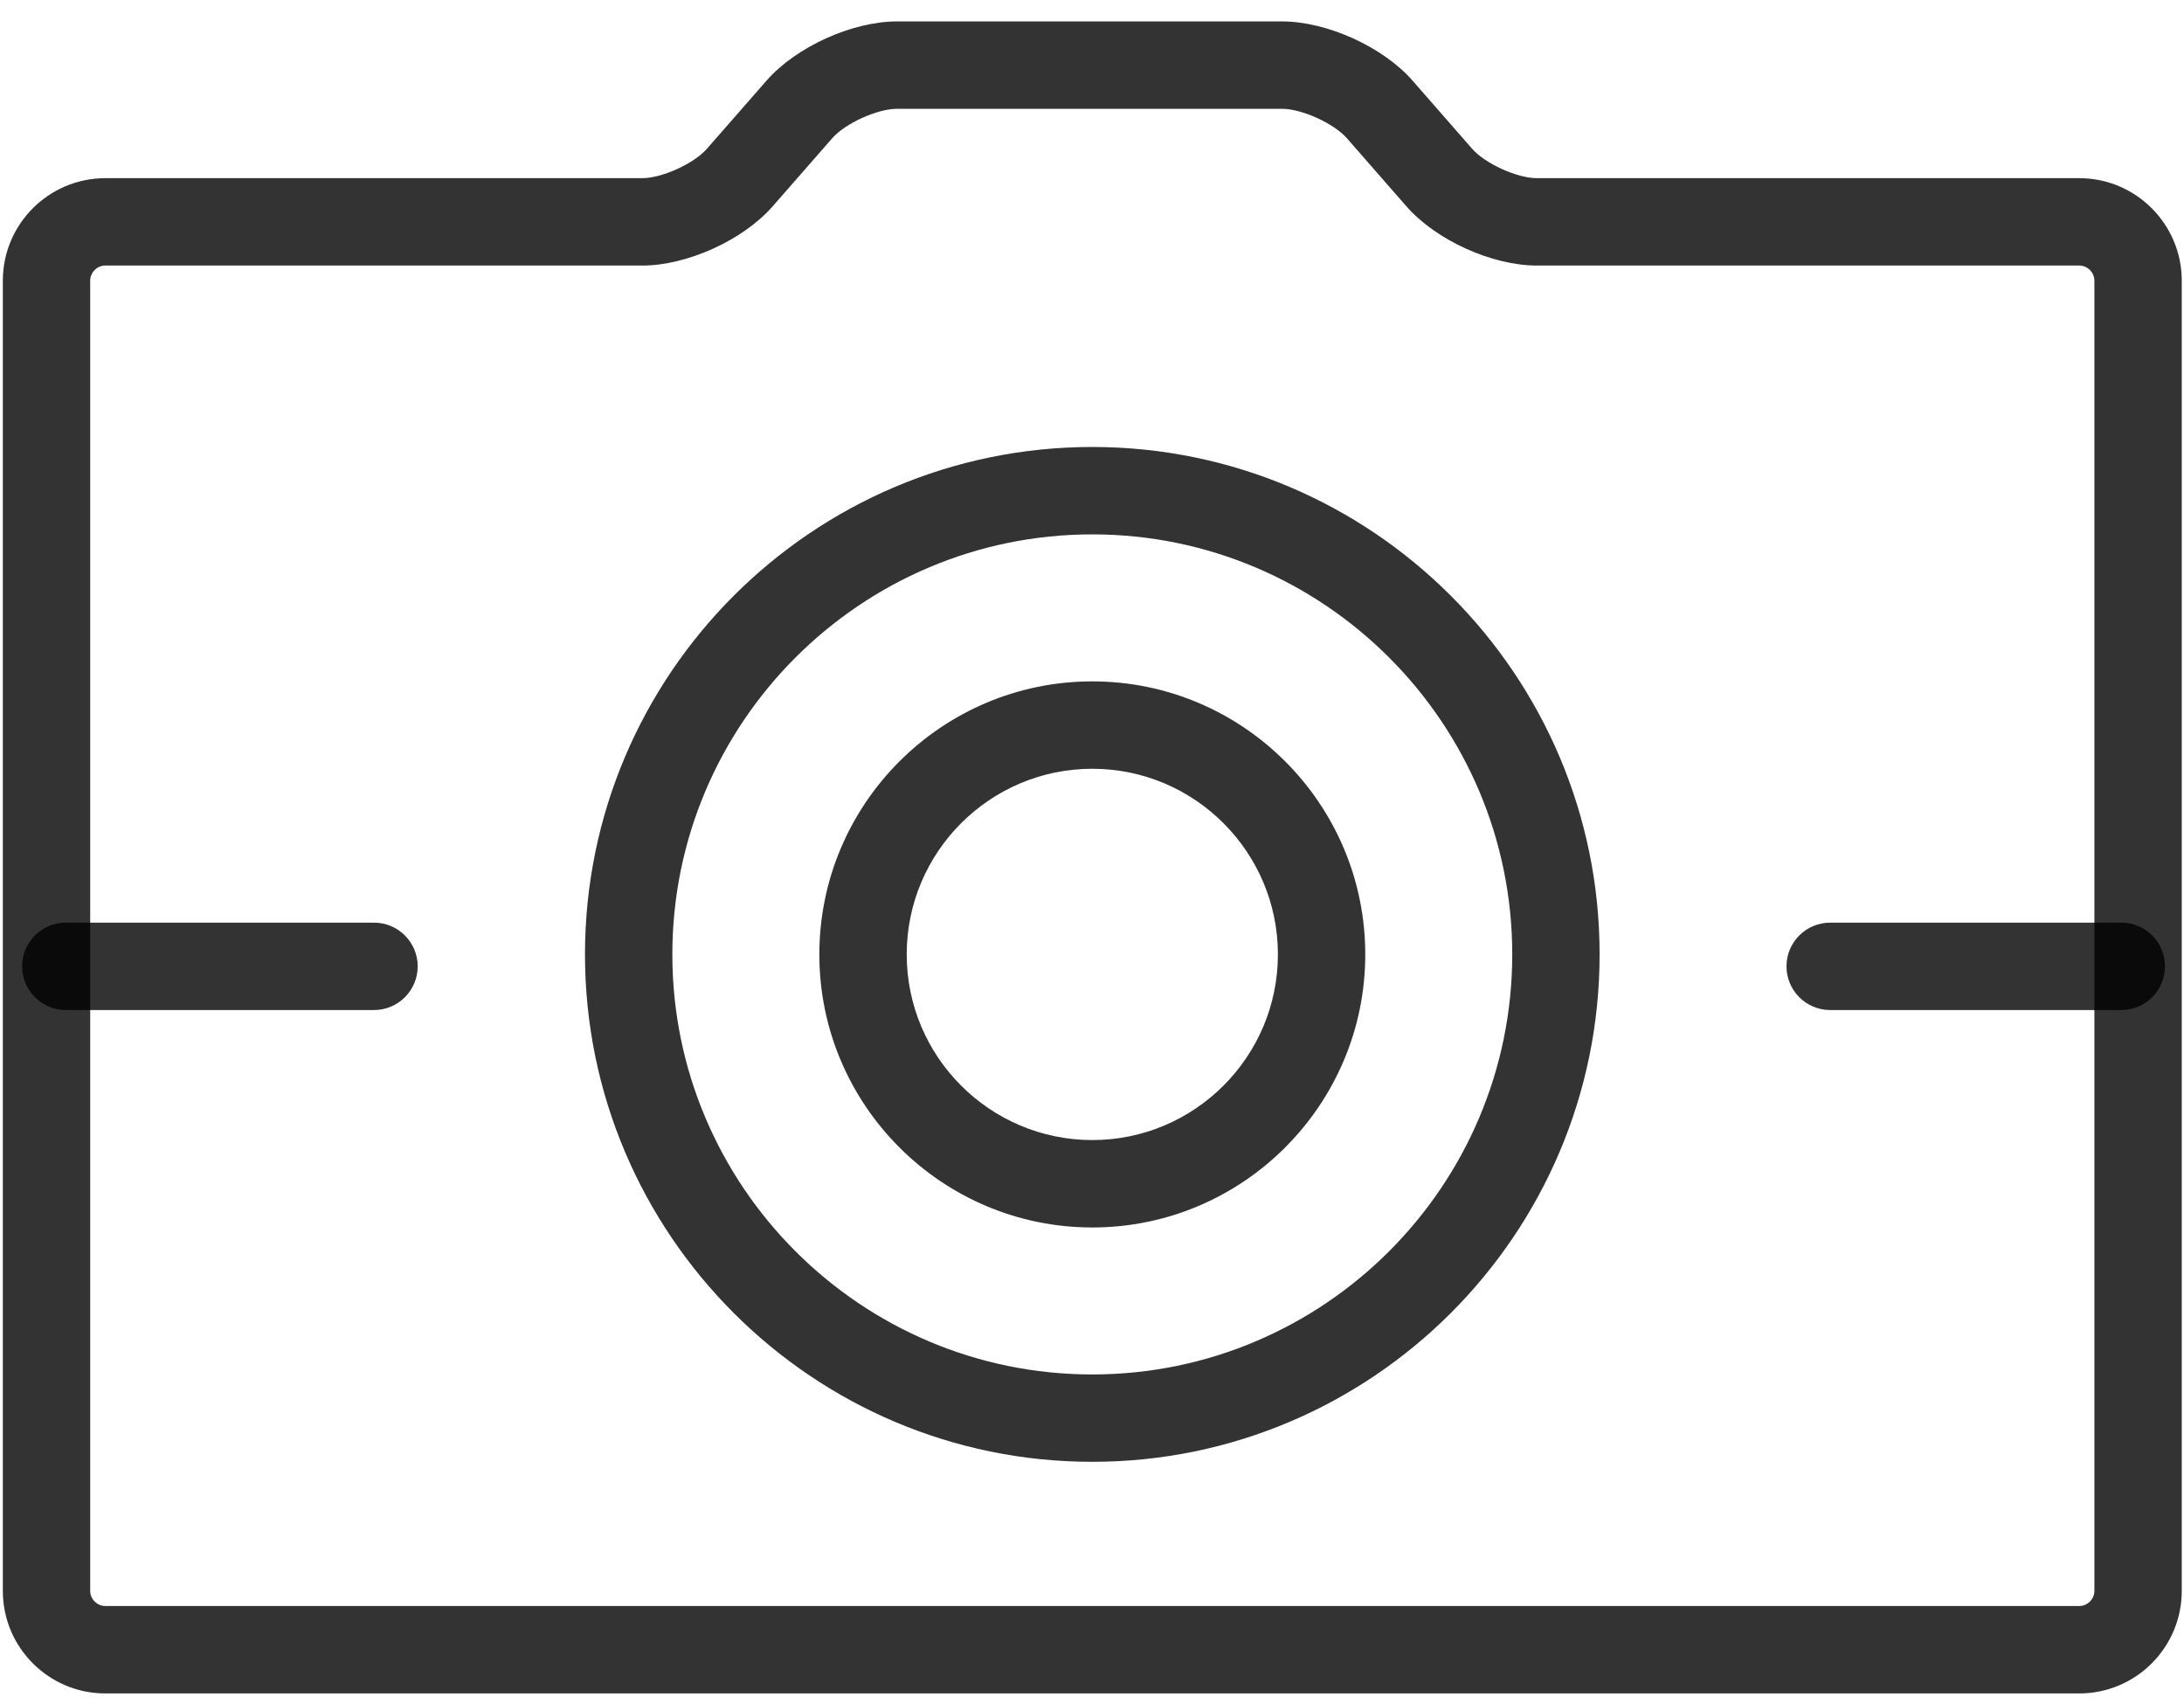
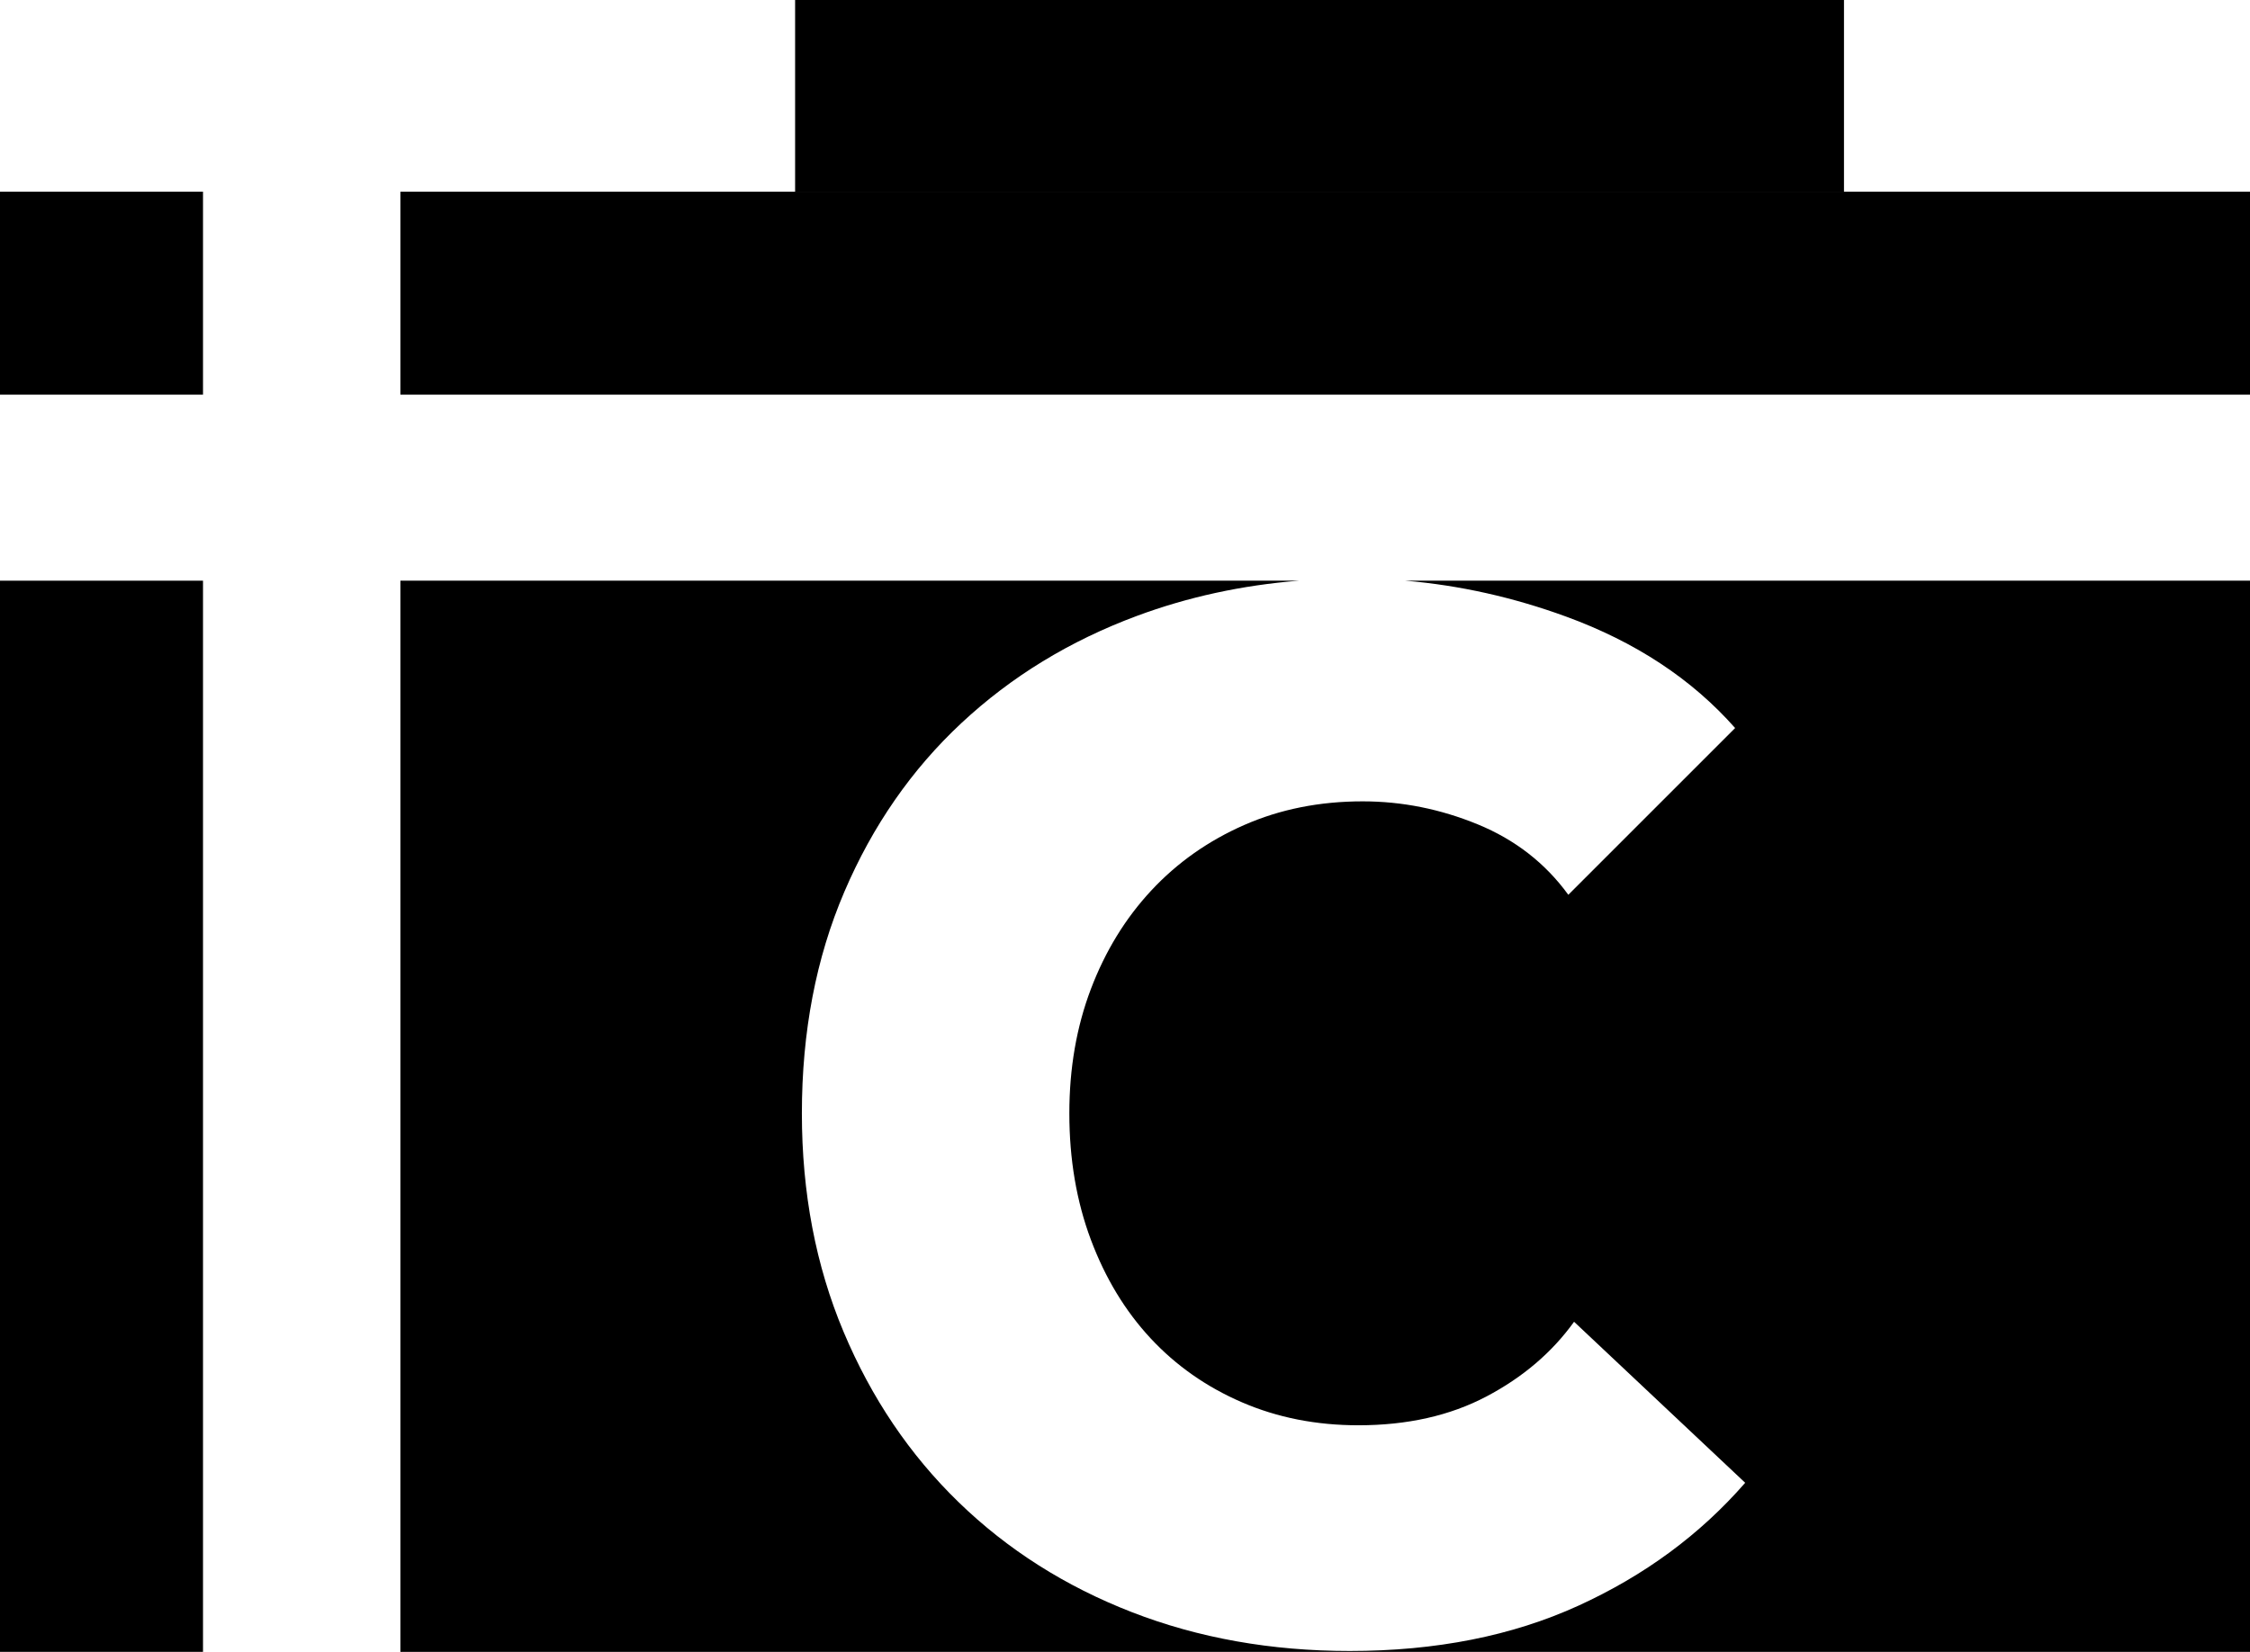
- <svg xmlns="http://www.w3.org/2000/svg" width="100px" height="78px" viewBox="0 0 100 78" version="1.1">
+ <svg xmlns="http://www.w3.org/2000/svg" width="399px" height="293px" viewBox="0 0 399 293" version="1.1">
  <defs />
  <g id="Page-1" stroke="none" stroke-width="1" fill="none" fill-rule="evenodd">
-     <g id="logo" fill-opacity="0.8" fill="#000000">
-       <path d="M95.207,77.516 L4.82,77.516 C2.234,77.516 0.13,75.412 0.13,72.826 L0.13,12.846 C0.13,10.26 2.234,8.156 4.82,8.156 L29.407,8.156 C30.307,8.156 31.771,7.491 32.363,6.815 L35.099,3.689 C36.452,2.145 39.017,0.981 41.067,0.981 L58.707,0.981 C60.758,0.981 63.323,2.145 64.676,3.689 L67.41,6.815 C68.003,7.492 69.468,8.156 70.367,8.156 L95.207,8.156 C97.793,8.156 99.897,10.26 99.897,12.846 L99.897,72.825 C99.897,75.412 97.793,77.516 95.207,77.516 L95.207,77.516 Z M4.82,12.155 C4.446,12.155 4.13,12.471 4.13,12.845 L4.13,72.824 C4.13,73.199 4.446,73.514 4.82,73.514 L95.207,73.514 C95.581,73.514 95.897,73.199 95.897,72.824 L95.897,12.846 C95.897,12.471 95.581,12.156 95.207,12.156 L70.367,12.156 C68.316,12.156 65.752,10.993 64.4,9.449 L61.666,6.323 C61.072,5.647 59.606,4.981 58.707,4.981 L41.067,4.981 C40.168,4.981 38.703,5.647 38.109,6.324 L35.374,9.449 C34.024,10.992 31.459,12.156 29.407,12.156 L4.82,12.156 L4.82,12.155 Z" id="Shape" />
-       <path d="M50.013,66.914 C37.205,66.914 26.785,56.494 26.785,43.686 C26.785,30.879 37.205,20.46 50.013,20.46 C62.822,20.46 73.242,30.879 73.242,43.686 C73.242,56.494 62.821,66.914 50.013,66.914 L50.013,66.914 Z M50.013,24.461 C39.41,24.461 30.785,33.086 30.785,43.687 C30.785,54.29 39.41,62.915 50.013,62.915 C60.617,62.915 69.242,54.29 69.242,43.687 C69.242,33.085 60.616,24.461 50.013,24.461 L50.013,24.461 Z" id="Shape" />
-       <path d="M97.129,46.234 L83.799,46.234 C82.695,46.234 81.799,45.338 81.799,44.234 C81.799,43.129 82.695,42.234 83.799,42.234 L97.129,42.234 C98.233,42.234 99.129,43.129 99.129,44.234 C99.129,45.338 98.233,46.234 97.129,46.234 L97.129,46.234 Z" id="Shape" />
-       <path d="M17.125,46.234 L3.013,46.234 C1.909,46.234 1.013,45.338 1.013,44.234 C1.013,43.129 1.909,42.234 3.013,42.234 L17.125,42.234 C18.229,42.234 19.125,43.129 19.125,44.234 C19.125,45.338 18.229,46.234 17.125,46.234 L17.125,46.234 Z" id="Shape" />
-       <path d="M50.015,56.187 C43.123,56.187 37.516,50.581 37.516,43.689 C37.516,36.797 43.123,31.19 50.015,31.19 C56.906,31.19 62.512,36.796 62.512,43.688 C62.512,50.58 56.905,56.187 50.015,56.187 L50.015,56.187 Z M50.015,35.19 C45.328,35.19 41.516,39.002 41.516,43.688 C41.516,48.375 45.329,52.186 50.015,52.186 C54.701,52.186 58.512,48.374 58.512,43.688 C58.512,39.002 54.7,35.19 50.015,35.19 L50.015,35.19 Z" id="Shape" />
+     <g id="Group" fill="#000000">
+       <rect id="Rectangle" x="0" y="34" width="36" height="36" />
+       <rect id="Rectangle" x="0" y="103" width="36" height="190" />
+       <rect id="Rectangle" x="141" y="0" width="186" height="34" />
+       <rect id="Rectangle" x="71" y="34" width="328" height="36" />
+       <path d="M230.328,103 L71,103 L71,293 L399,293 L399,103 L249.214,103 C258.843,103.819 268.349,105.943 277.733,109.373 C290.058,113.878 300.045,120.465 307.695,129.135 L278.115,158.715 C274.035,153.105 268.68,148.94 262.05,146.22 C255.42,143.5 248.62,142.14 241.65,142.14 C234,142.14 226.988,143.542 220.613,146.347 C214.237,149.153 208.755,153.02 204.165,157.95 C199.575,162.88 196.005,168.702 193.455,175.417 C190.905,182.133 189.63,189.485 189.63,197.475 C189.63,205.635 190.905,213.115 193.455,219.915 C196.005,226.715 199.532,232.537 204.037,237.382 C208.543,242.228 213.94,246.01 220.23,248.73 C226.52,251.45 233.405,252.81 240.885,252.81 C249.555,252.81 257.12,251.11 263.58,247.71 C270.04,244.31 275.225,239.89 279.135,234.45 L309.48,263.01 C301.49,272.19 291.63,279.457 279.9,284.812 C268.17,290.168 254.655,292.845 239.355,292.845 C225.415,292.845 212.538,290.55 200.722,285.96 C188.907,281.37 178.665,274.868 169.995,266.452 C161.325,258.037 154.525,247.965 149.595,236.235 C144.665,224.505 142.2,211.585 142.2,197.475 C142.2,183.025 144.707,169.935 149.722,158.205 C154.738,146.475 161.665,136.488 170.505,128.243 C179.345,119.997 189.715,113.665 201.615,109.245 C210.647,105.89 220.218,103.808 230.328,103 Z" id="Combined-Shape" />
    </g>
  </g>
</svg>
